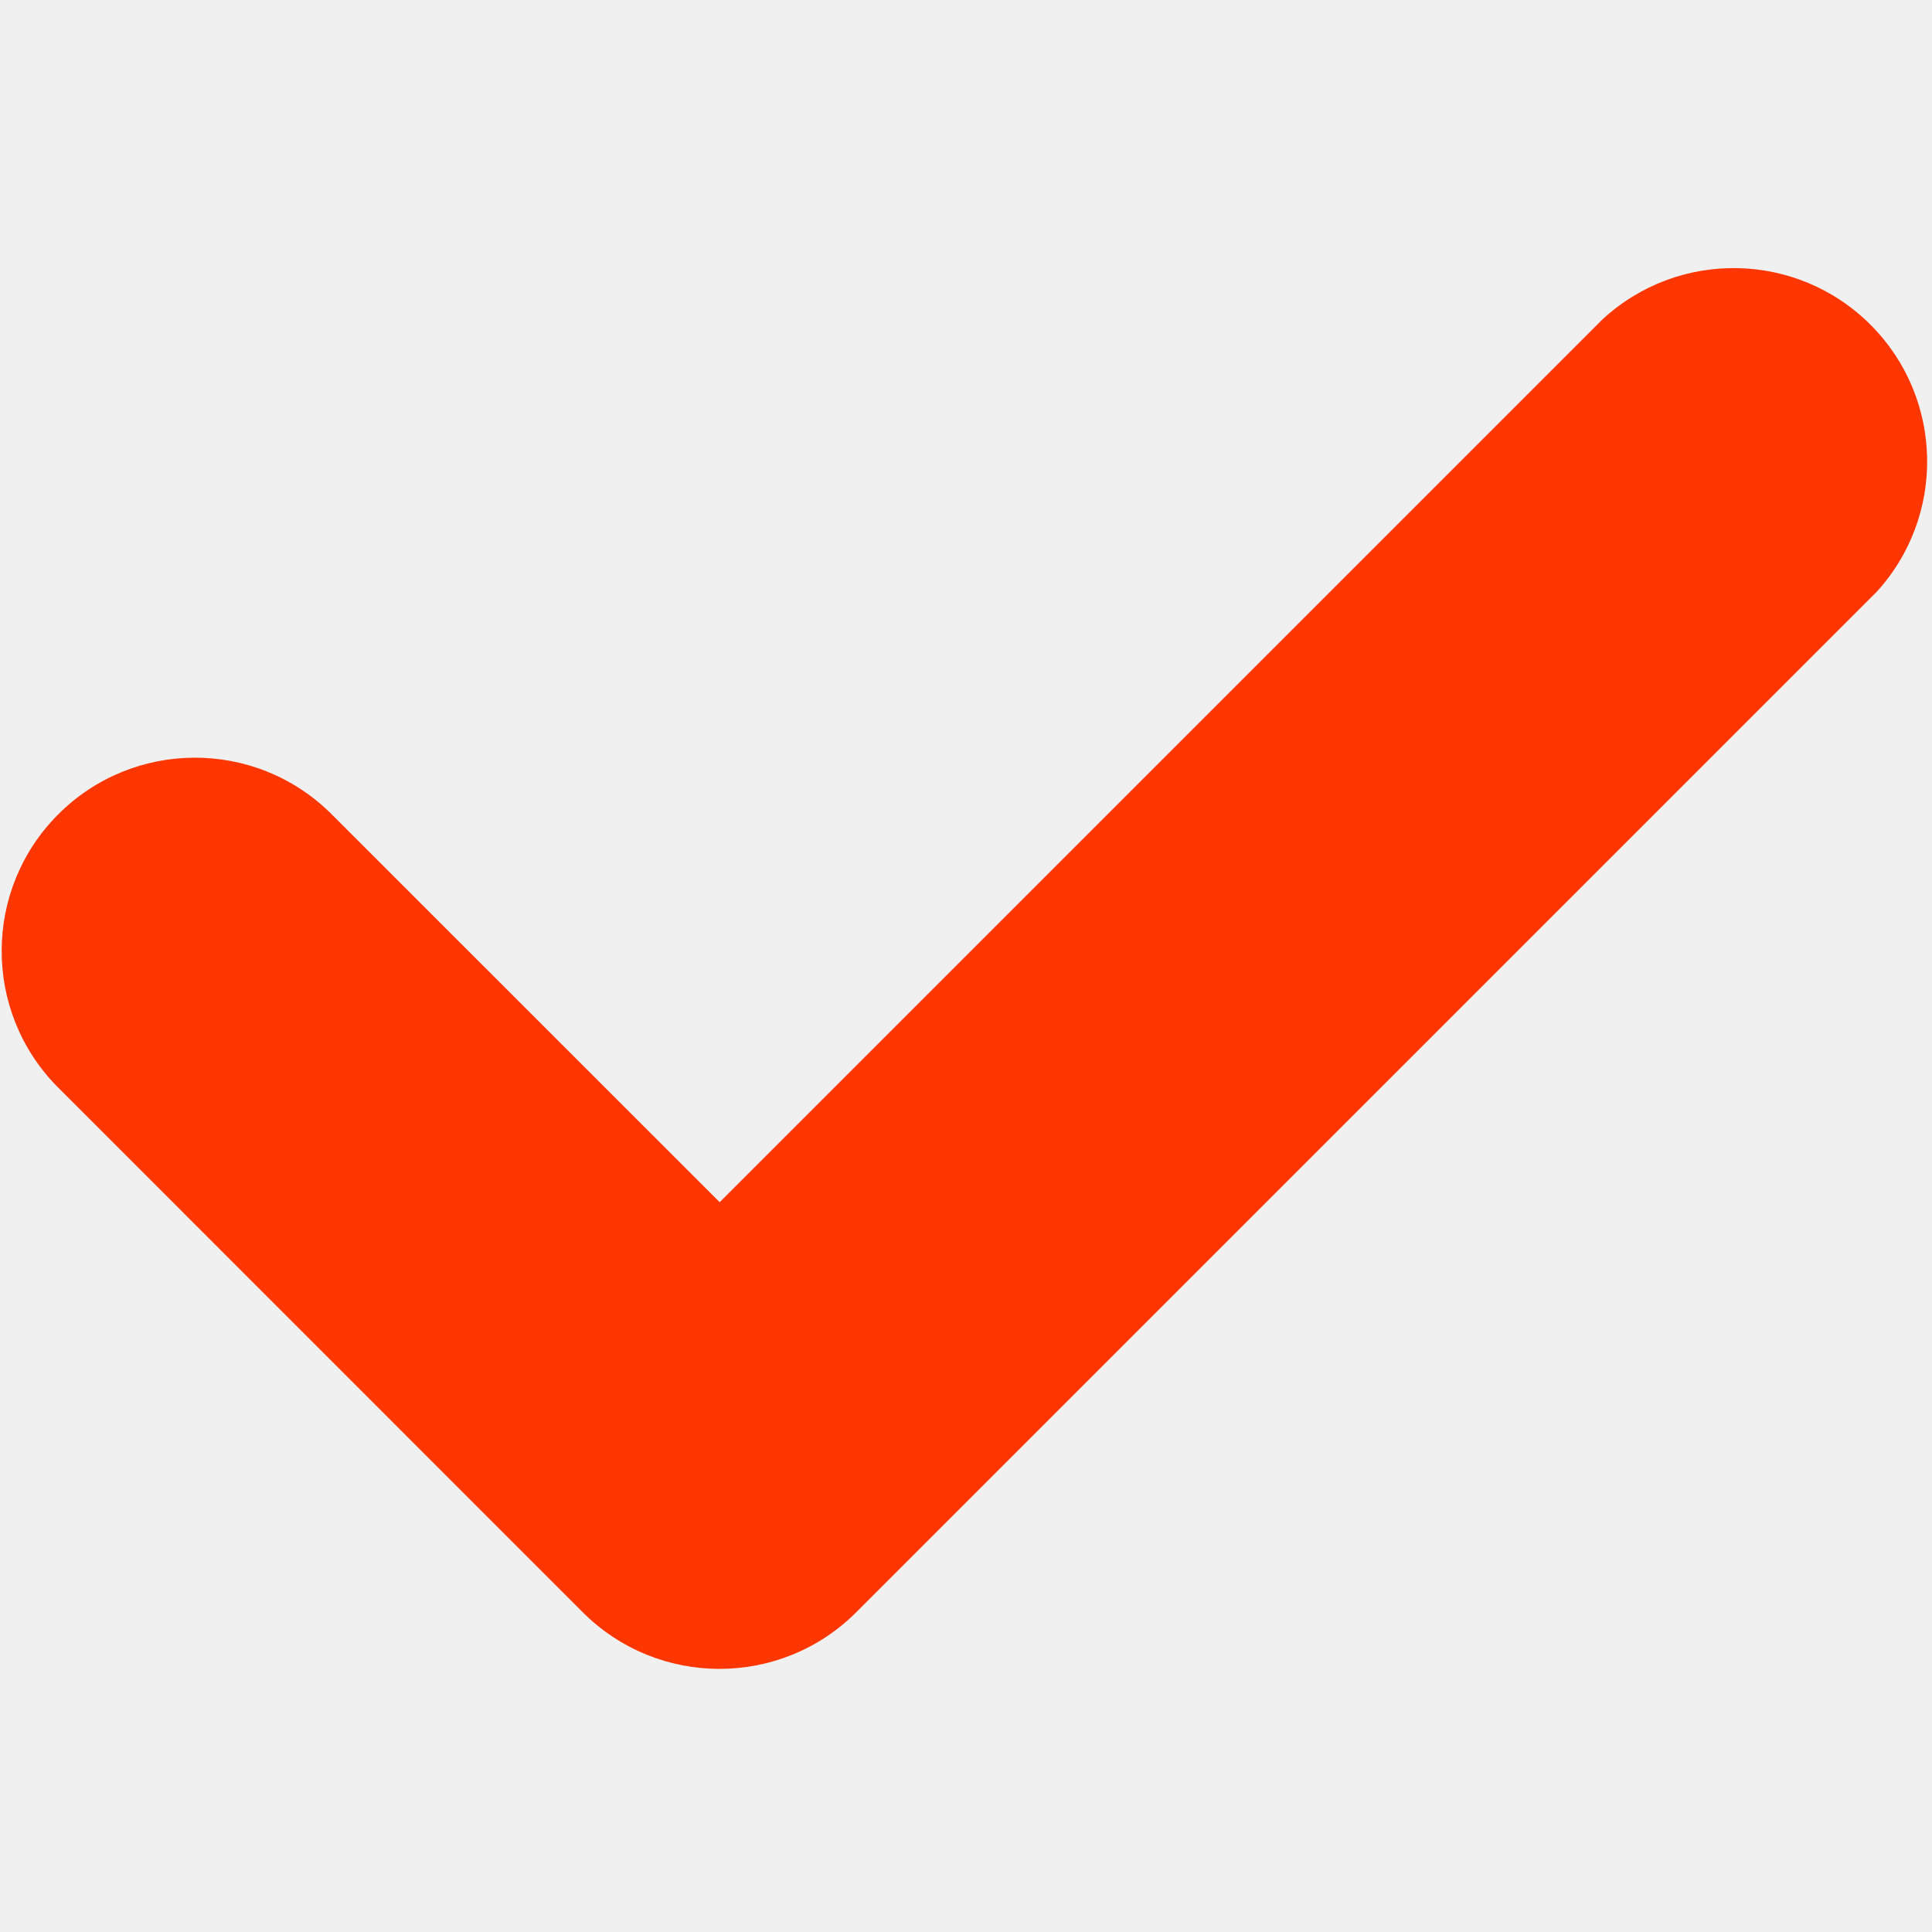
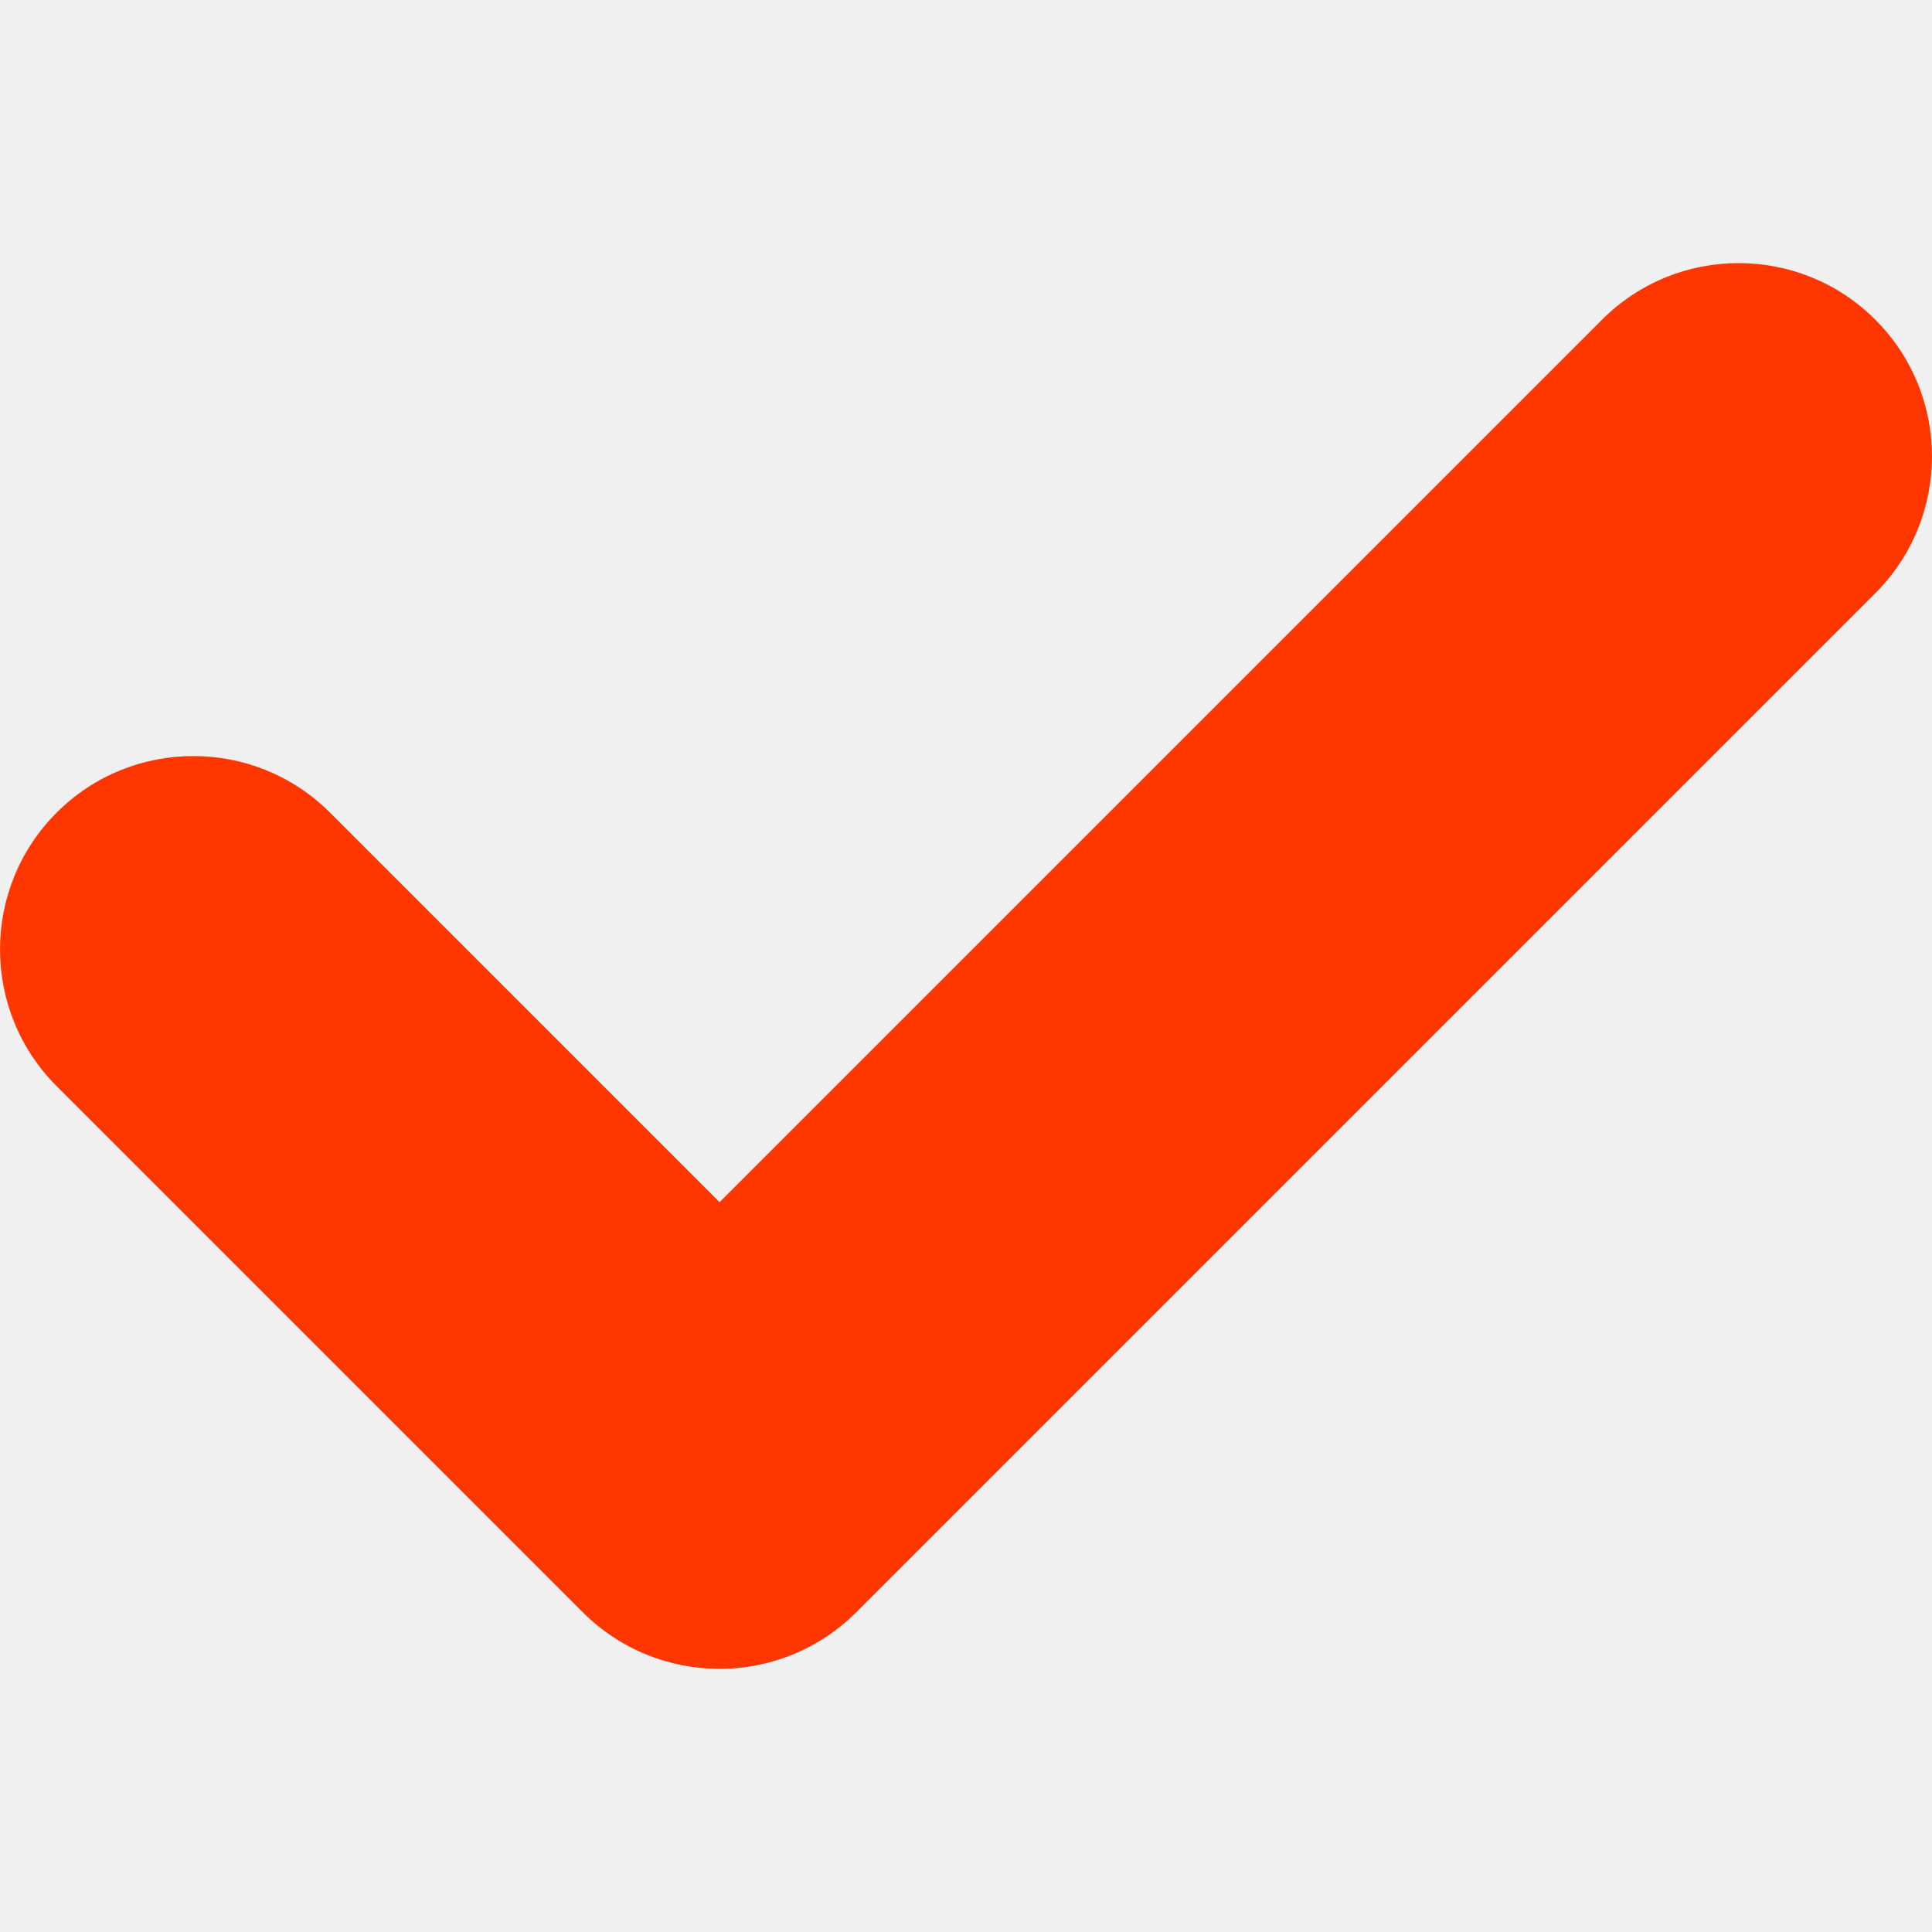
- <svg xmlns="http://www.w3.org/2000/svg" width="16" height="16" fill="none">
+ <svg xmlns="http://www.w3.org/2000/svg" width="16" height="16" viewBox="0 0 16 16" fill="none">
  <g clip-path="url(#clip0_253_4)">
-     <path d="M15.531 4.912l-8.44 8.44a1.602 1.602 0 01-2.265 0L.47 8.995A1.601 1.601 0 012.733 6.73L5.96 9.956l7.308-7.308a1.602 1.602 0 012.264 2.264z" fill="#FF3600" />
+     <path d="M15.531 4.912L7.091 13.352C6.466 13.977 5.452 13.977 4.826 13.352L0.469 8.995C-0.156 8.37 -0.156 7.356 0.469 6.73C1.094 6.105 2.108 6.105 2.733 6.73L5.959 9.956L13.267 2.648C13.892 2.022 14.906 2.023 15.531 2.648C16.156 3.273 16.156 4.287 15.531 4.912Z" fill="#FF3600" />
  </g>
  <defs>
    <clipPath id="clip0_253_4">
-       <path fill="#fff" d="M0 0h16v16H0z" />
+       <rect width="16" height="16" fill="white" />
    </clipPath>
  </defs>
</svg>
